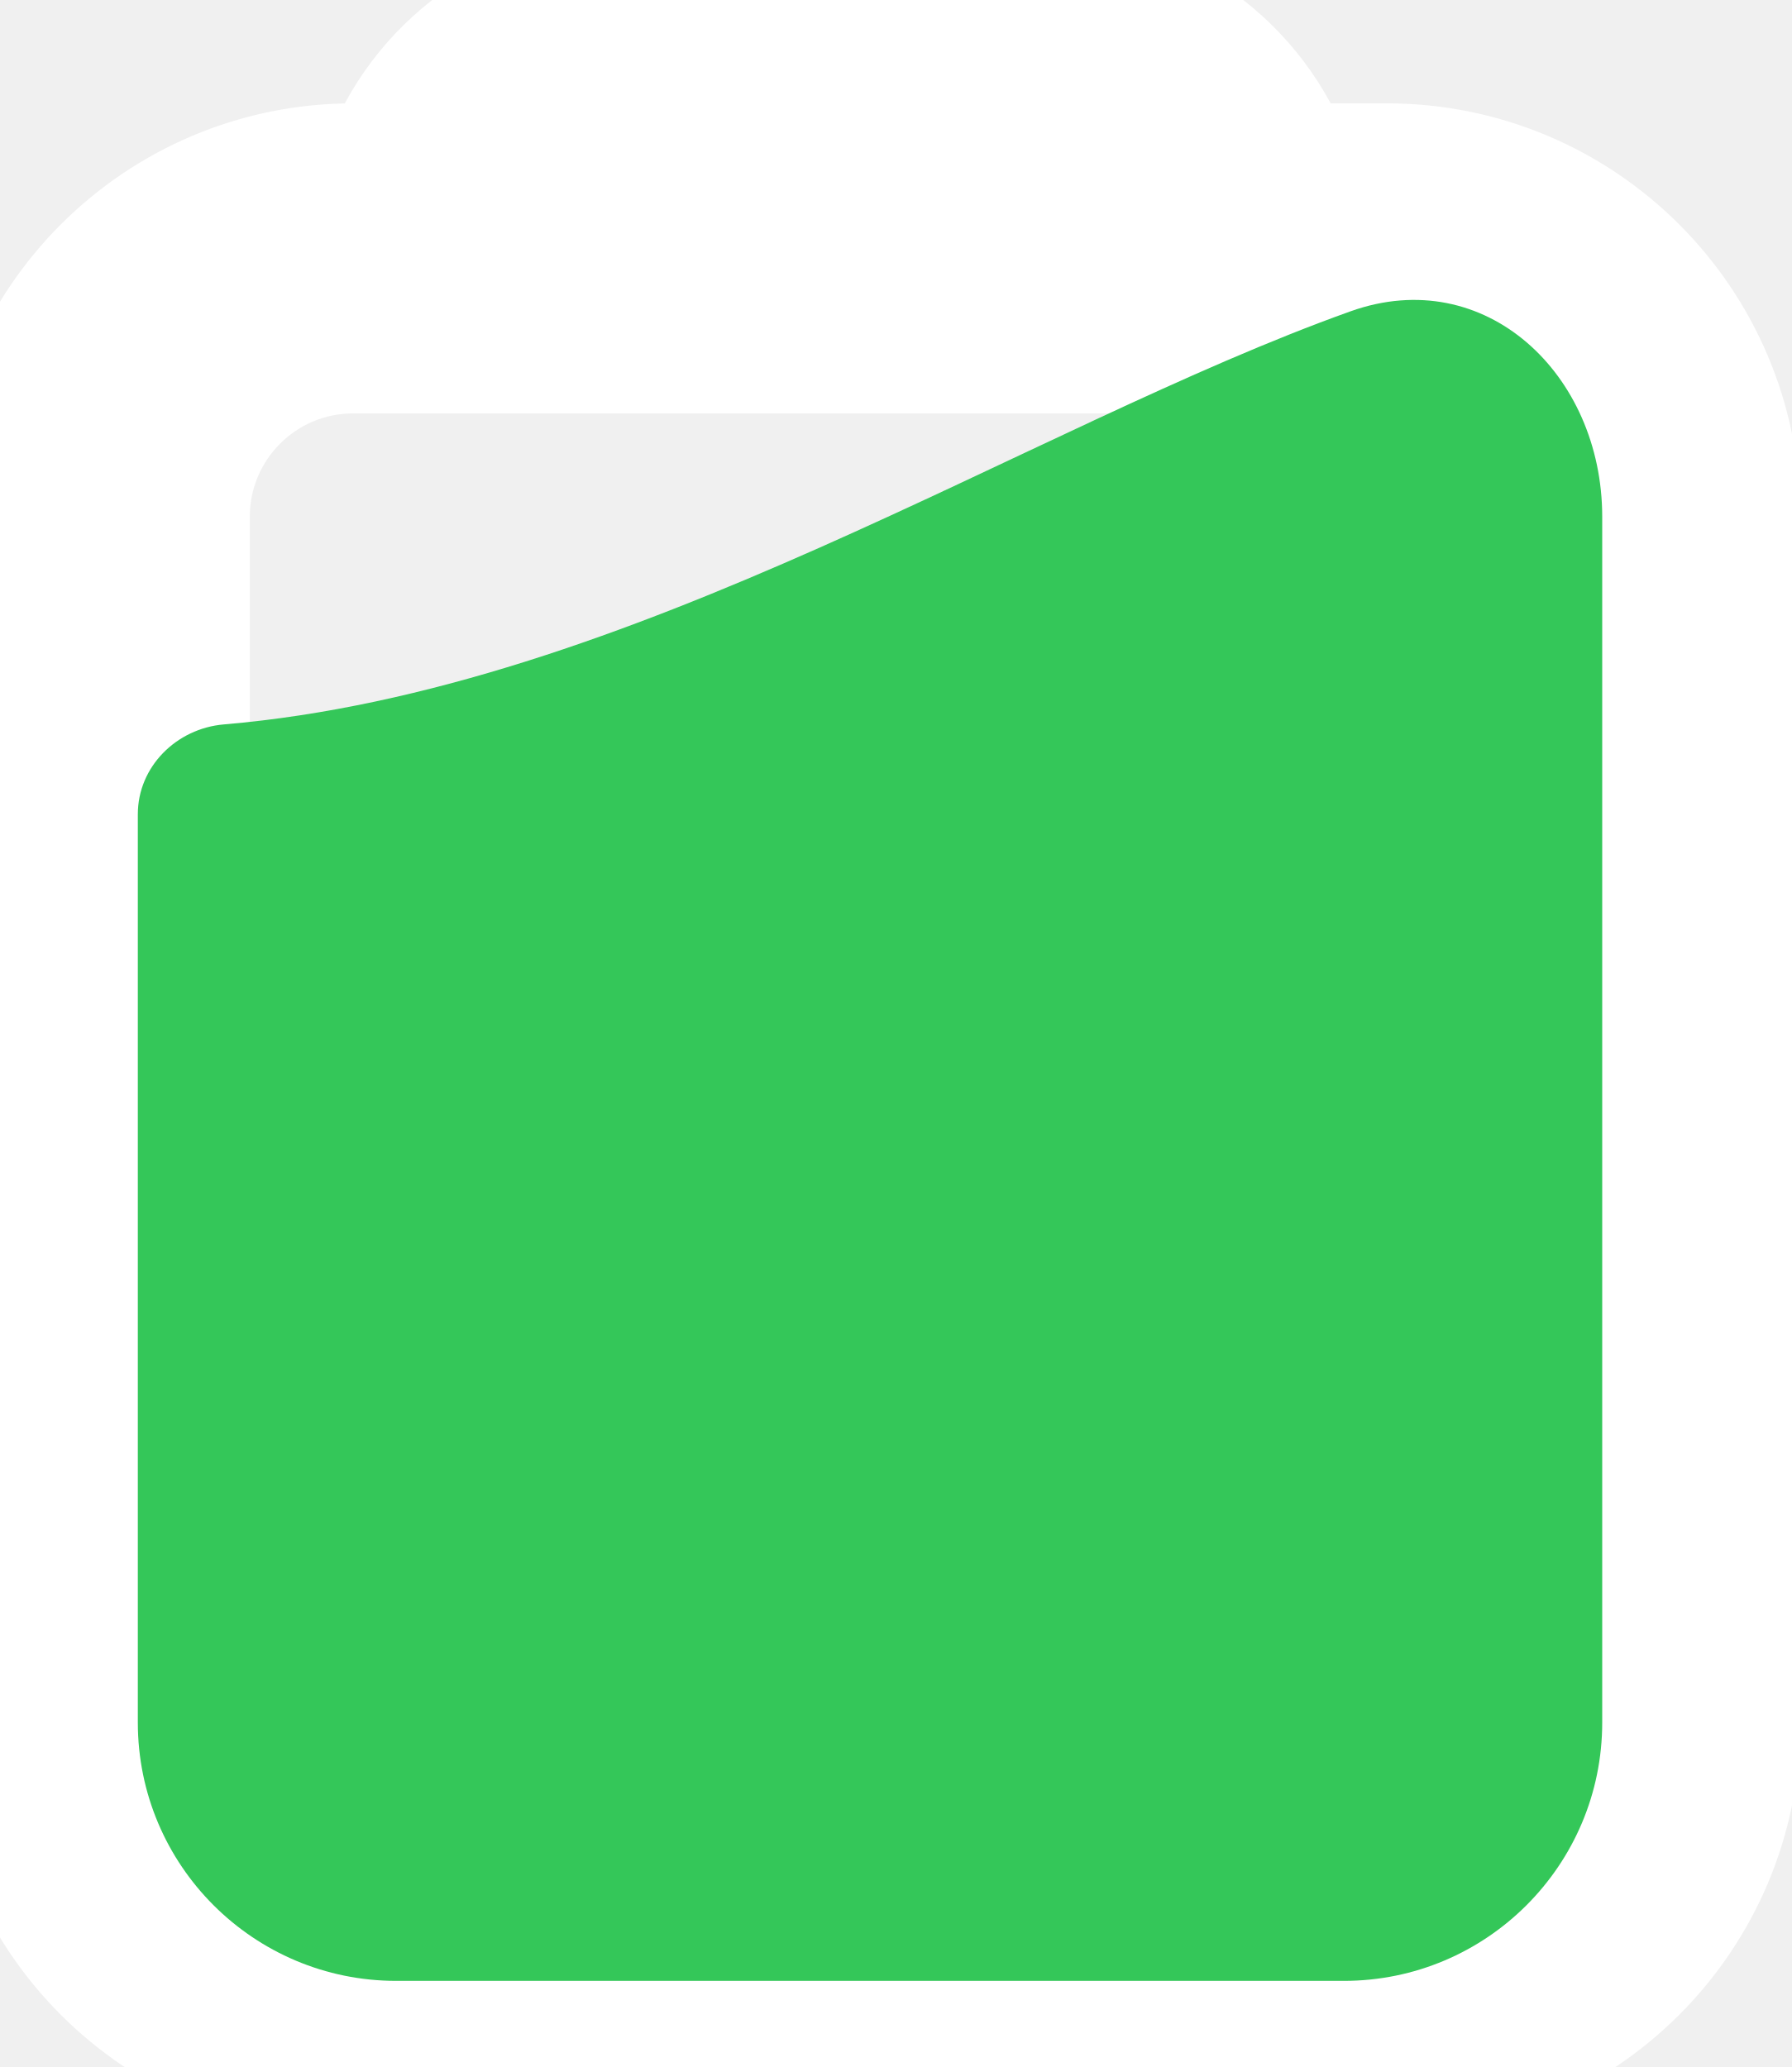
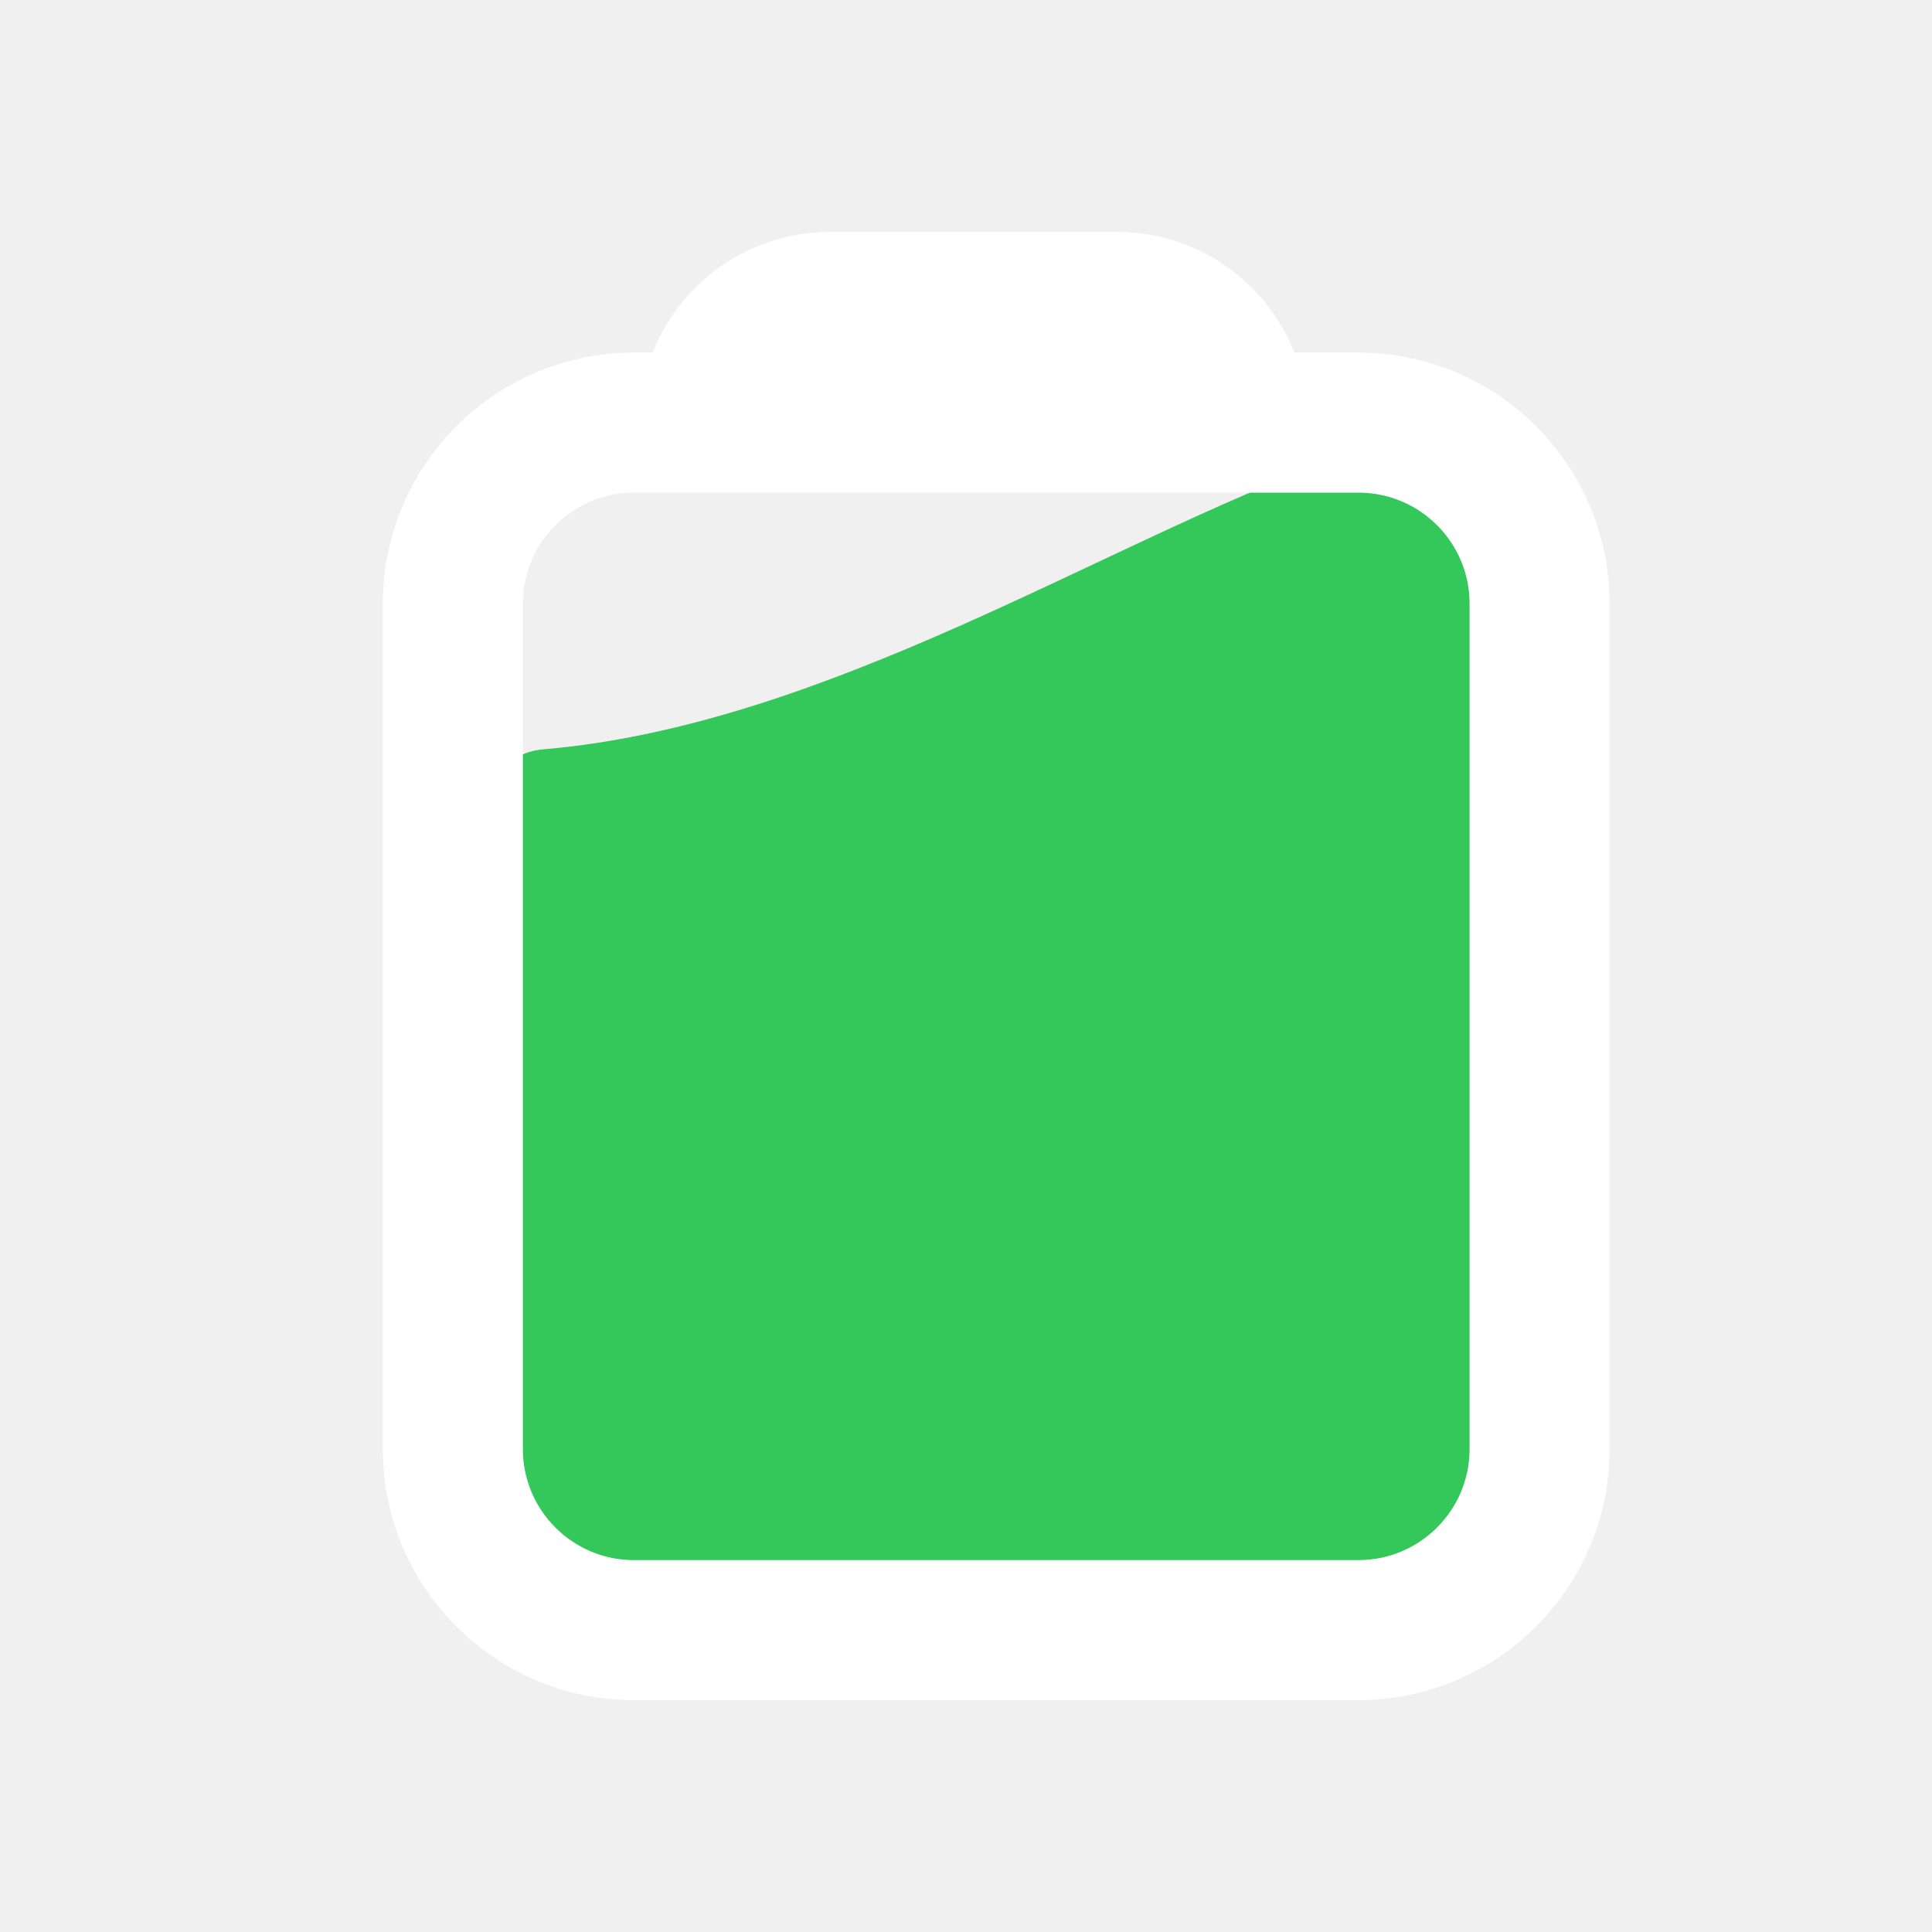
- <svg xmlns="http://www.w3.org/2000/svg" width="26" height="30" viewBox="0 0 26 30" fill="none">
-   <path fill-rule="evenodd" clip-rule="evenodd" d="M5.651 2.5C6.166 1.044 7.555 0 9.188 0H15.125C16.758 0 18.147 1.044 18.662 2.5H20.125C22.886 2.5 25.125 4.739 25.125 7.5V25C25.125 27.761 22.886 30 20.125 30H5.125C2.364 30 0.125 27.761 0.125 25V7.5C0.125 4.739 2.364 2.5 5.125 2.5H5.651ZM9.181 2.5H15.131C15.129 2.5 15.127 2.5 15.125 2.5H9.188C9.186 2.5 9.184 2.5 9.181 2.5ZM5.125 5C3.744 5 2.625 6.119 2.625 7.5V25C2.625 26.381 3.744 27.5 5.125 27.5H20.125C21.506 27.5 22.625 26.381 22.625 25V7.5C22.625 6.119 21.506 5 20.125 5H5.125Z" fill="white" stroke="white" stroke-width="2" stroke-linecap="round" stroke-linejoin="round" />
-   <path d="M5.75 28.75L19.5 28.75C21.571 28.75 23.25 27.071 23.25 25L23.25 7.5C23.25 5.429 21.55 3.821 19.599 4.518C14.94 6.182 9.132 10.015 3.248 10.514C2.56 10.573 2 11.128 2 11.818L2 25C2 27.071 3.679 28.75 5.75 28.75Z" fill="#34C759" />
+ <svg xmlns="http://www.w3.org/2000/svg" width="20" height="20" viewBox="0 0 20 20" fill="none">
+   <path d="M6.875 16.875L13.75 16.875C14.786 16.875 15.625 16.035 15.625 15L15.625 6.25C15.625 5.214 14.775 4.41 13.8 4.759C11.47 5.591 8.566 7.508 5.624 7.757C5.28 7.786 5 8.064 5 8.409L5 15C5 16.035 5.839 16.875 6.875 16.875Z" fill="#34C759" />
+   <path d="M7.344 4.375H6.562C5.527 4.375 4.688 5.214 4.688 6.25V15C4.688 16.035 5.527 16.875 6.562 16.875H11.632H14.062C15.098 16.875 15.938 16.035 15.938 15V6.25C15.938 5.214 15.098 4.375 14.062 4.375H12.812M7.344 4.375H10.312H12.812M7.344 4.375V4.375C7.344 3.685 7.903 3.125 8.594 3.125H11.562C12.253 3.125 12.812 3.685 12.812 4.375V4.375" stroke="white" stroke-width="1.45" stroke-linecap="round" stroke-linejoin="round" />
</svg>
